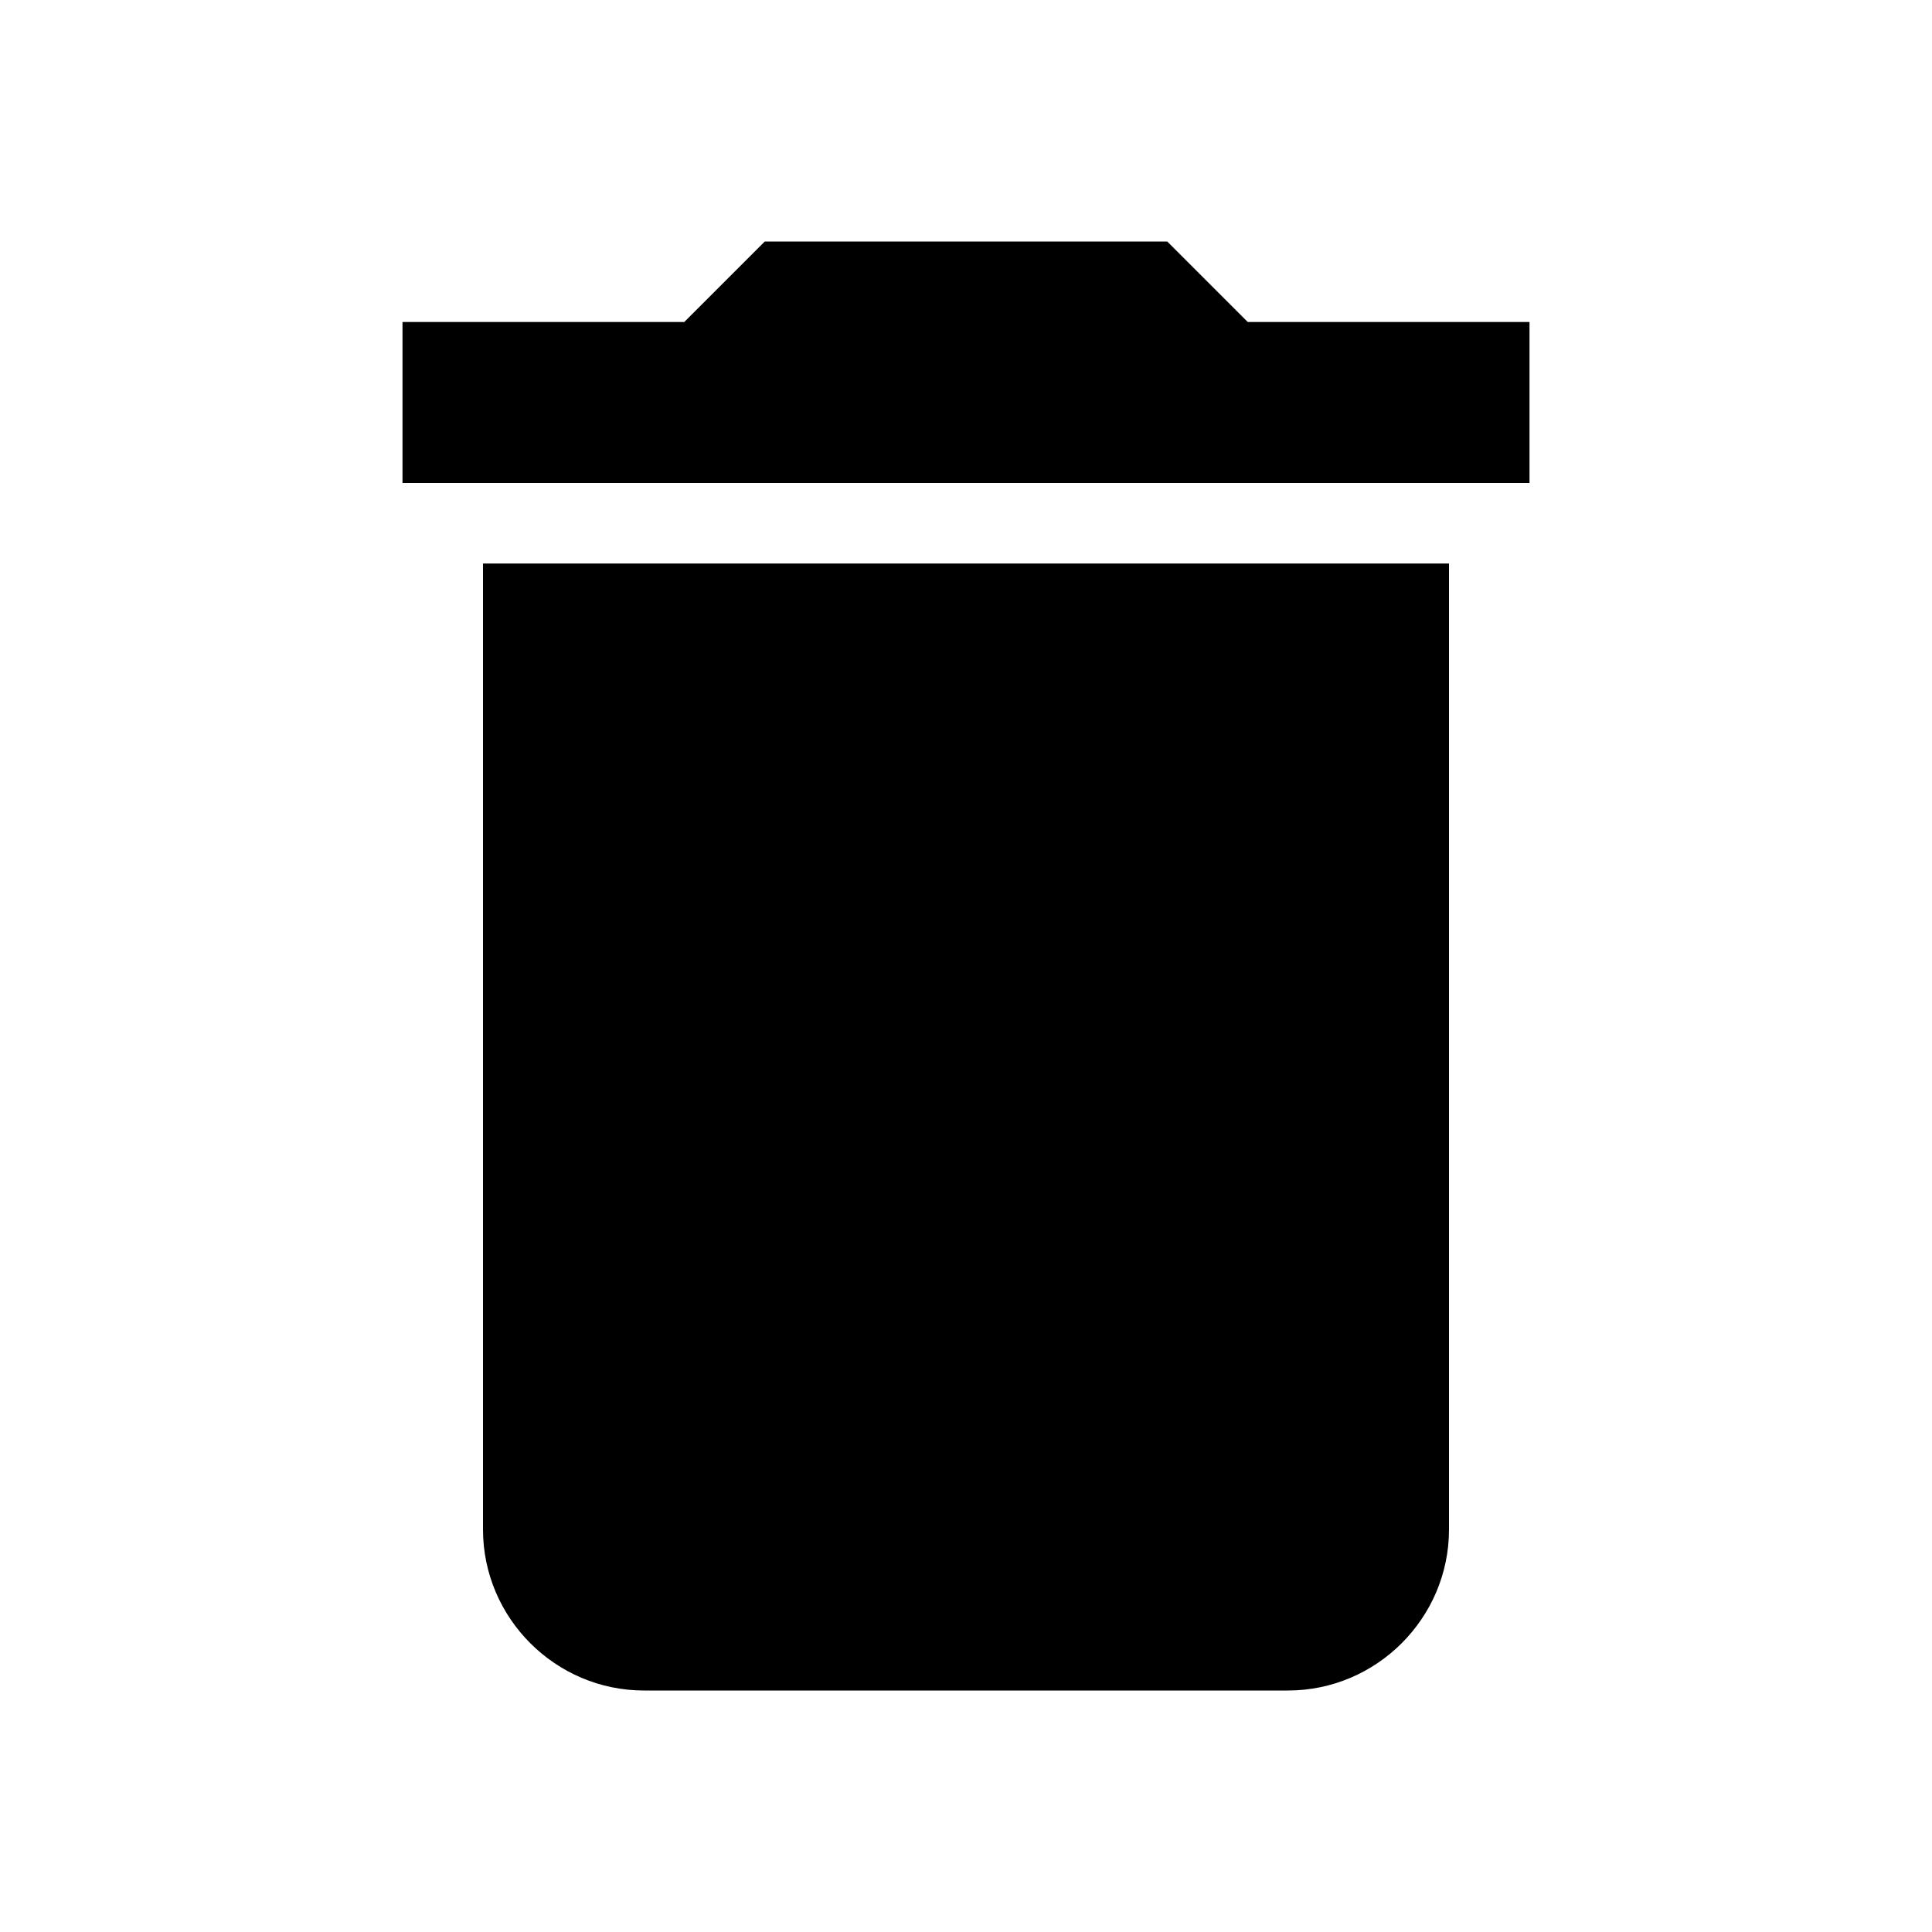
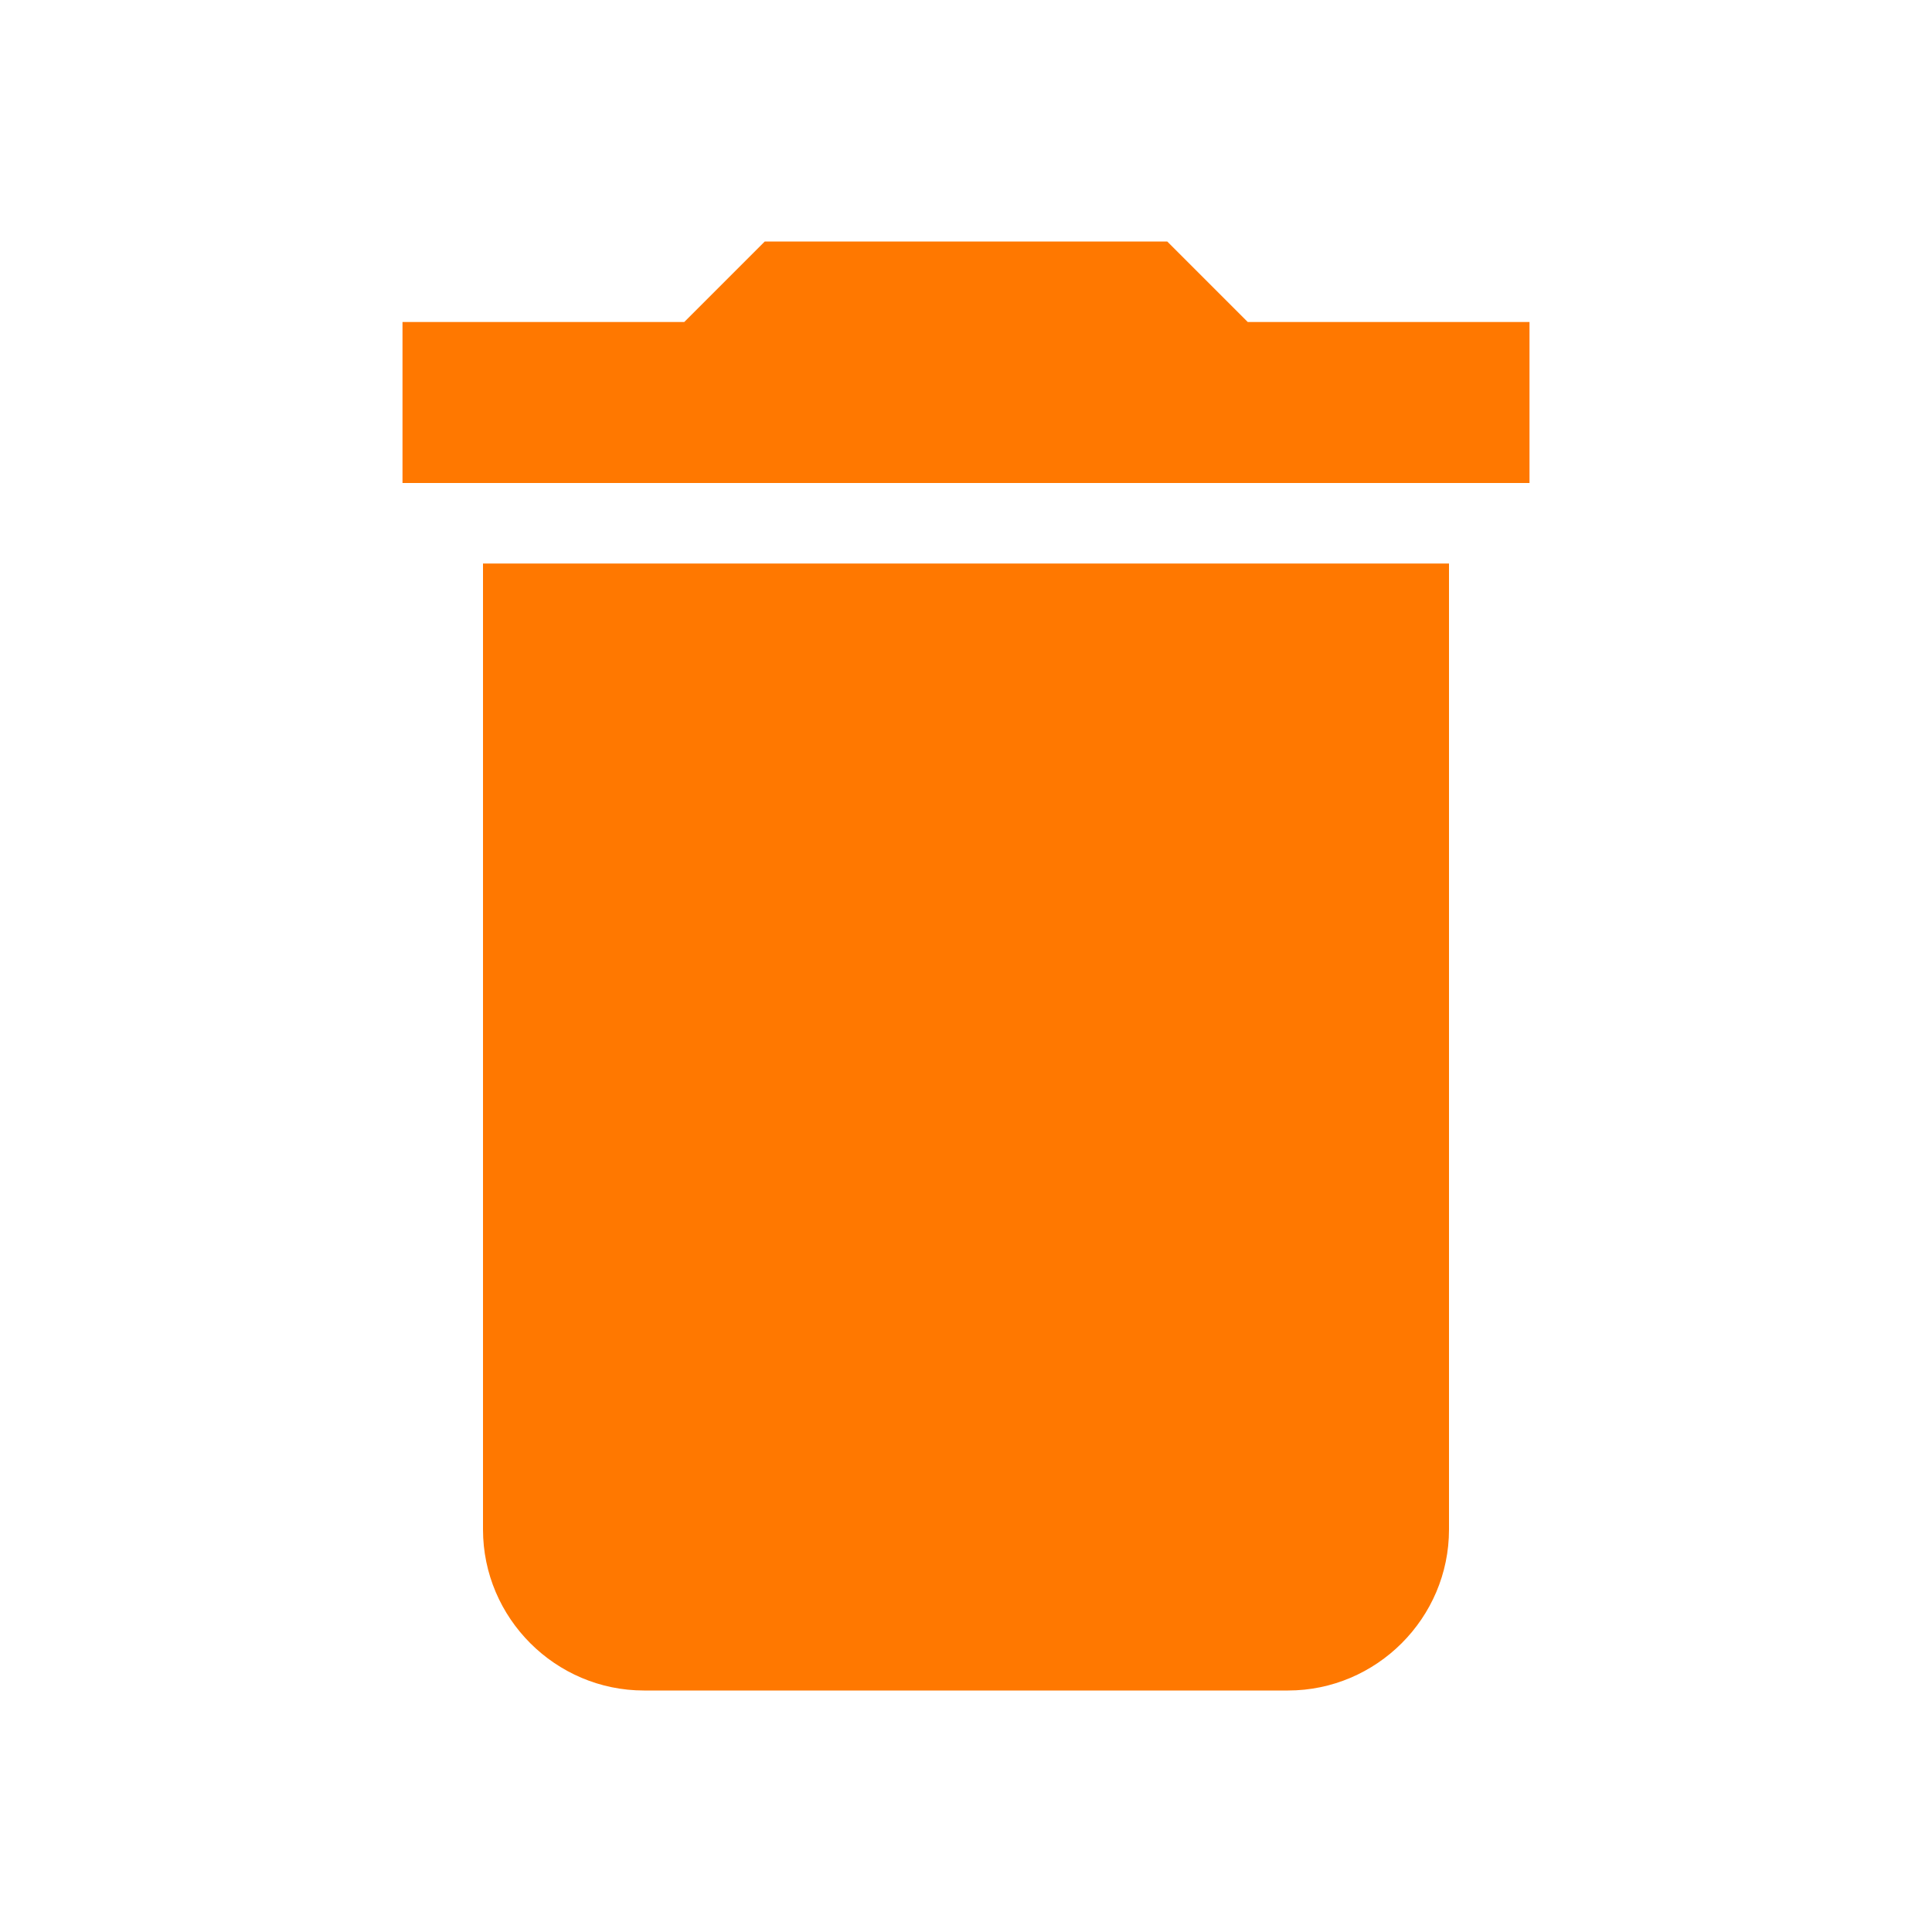
- <svg xmlns="http://www.w3.org/2000/svg" height="24px" viewBox="0 0 24 24" width="24px" fill="#000000">
+ <svg xmlns="http://www.w3.org/2000/svg" width="30px" height="30px" version="1.1" viewBox="0 0 24 24">
  <path d="M0 0h24v24H0z" fill="none" />
-   <path d="M6 19c0 1.1.9 2 2 2h8c1.1 0 2-.9 2-2V7H6v12zM19 4h-3.5l-1-1h-5l-1 1H5v2h14V4z" />
+   <path d="M6 19c0 1.1.9 2 2 2h8c1.1 0 2-.9 2-2V7H6v12zM19 4h-3.5l-1-1h-5l-1 1H5v2h14V4z" fill="#ff7800" />
</svg>
